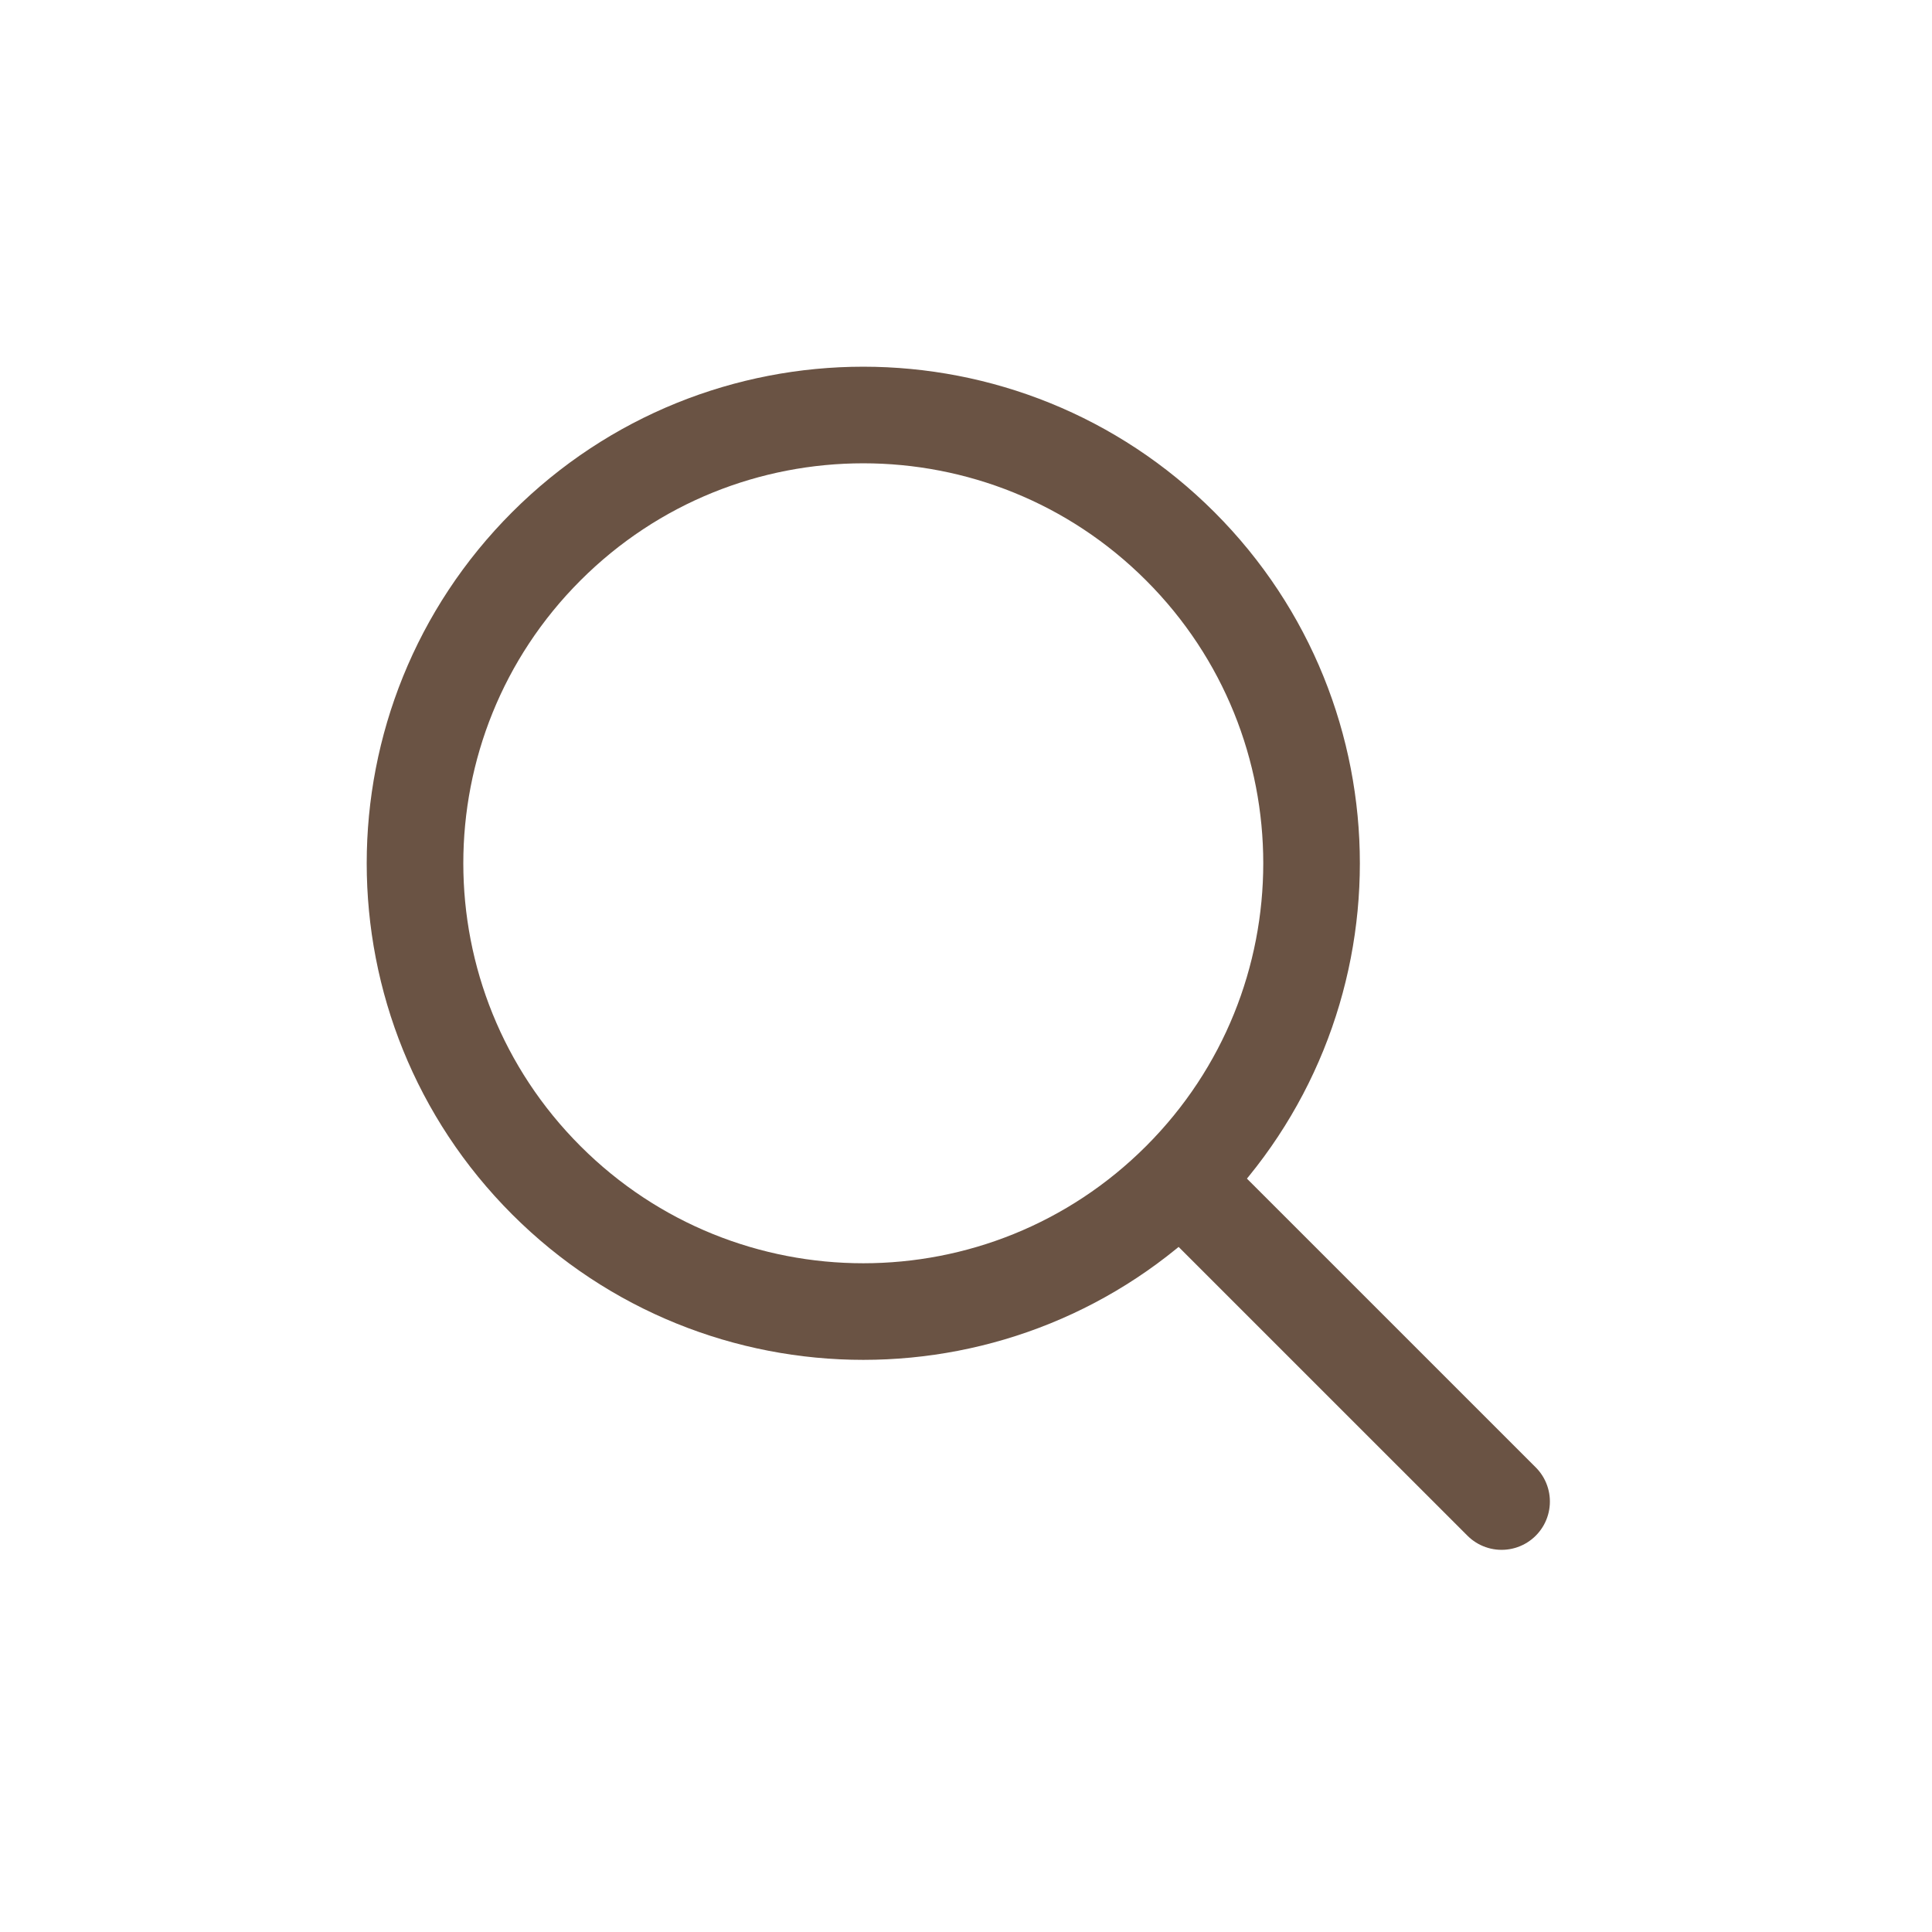
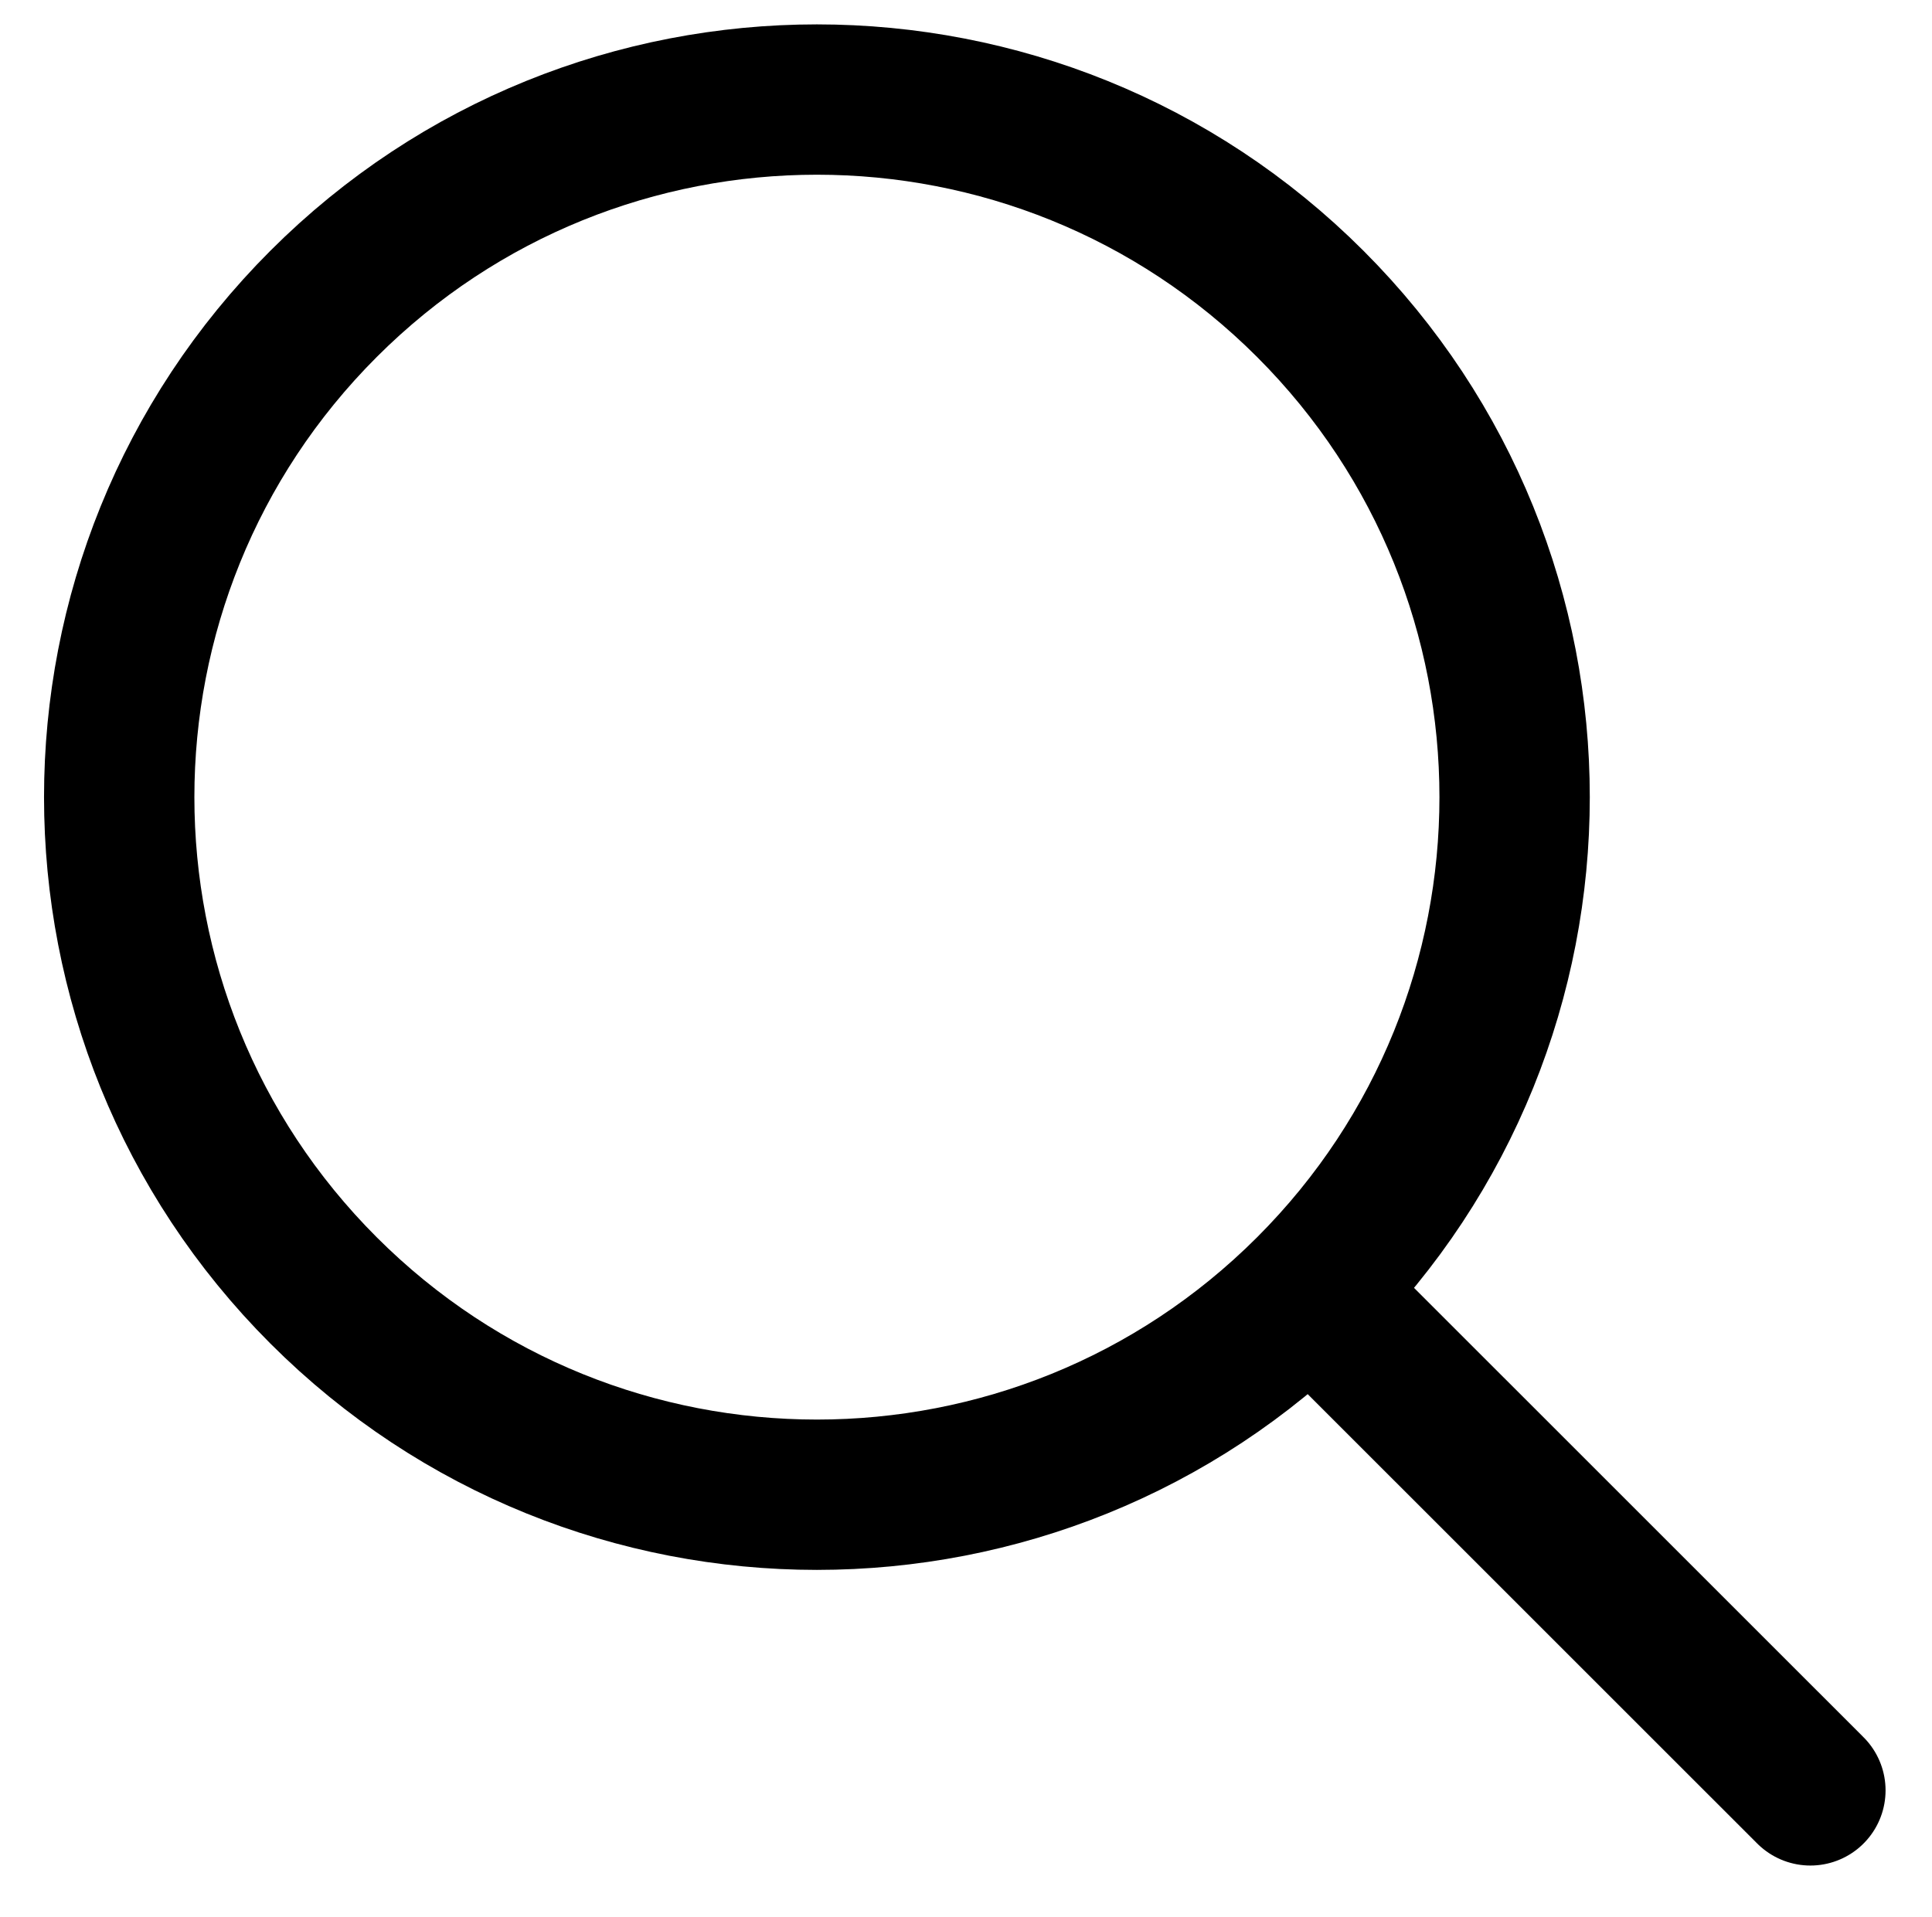
- <svg xmlns="http://www.w3.org/2000/svg" width="36" height="36" viewBox="0 0 36 36" fill="none">
-   <circle cx="16.086" cy="16.086" r="8.353" transform="rotate(-45 16.086 16.0859)" stroke="#6A5344" stroke-width="1.8" />
-   <path d="M22.023 22.023L27.98 27.979" stroke="#6A5344" stroke-width="1.8" stroke-linecap="round" />
+ <svg xmlns="http://www.w3.org/2000/svg" width="23.13" height="22.946" viewBox="6.306 6.541 23.13 22.946" fill="none">
+   <circle cx="16.086" cy="16.086" r="8.353" transform="rotate(-45 16.086 16.0859)" stroke="currentColor" stroke-width="1.8" />
+   <path d="M22.023 22.023L27.98 27.979" stroke="currentColor" stroke-width="1.8" stroke-linecap="round" />
</svg>
